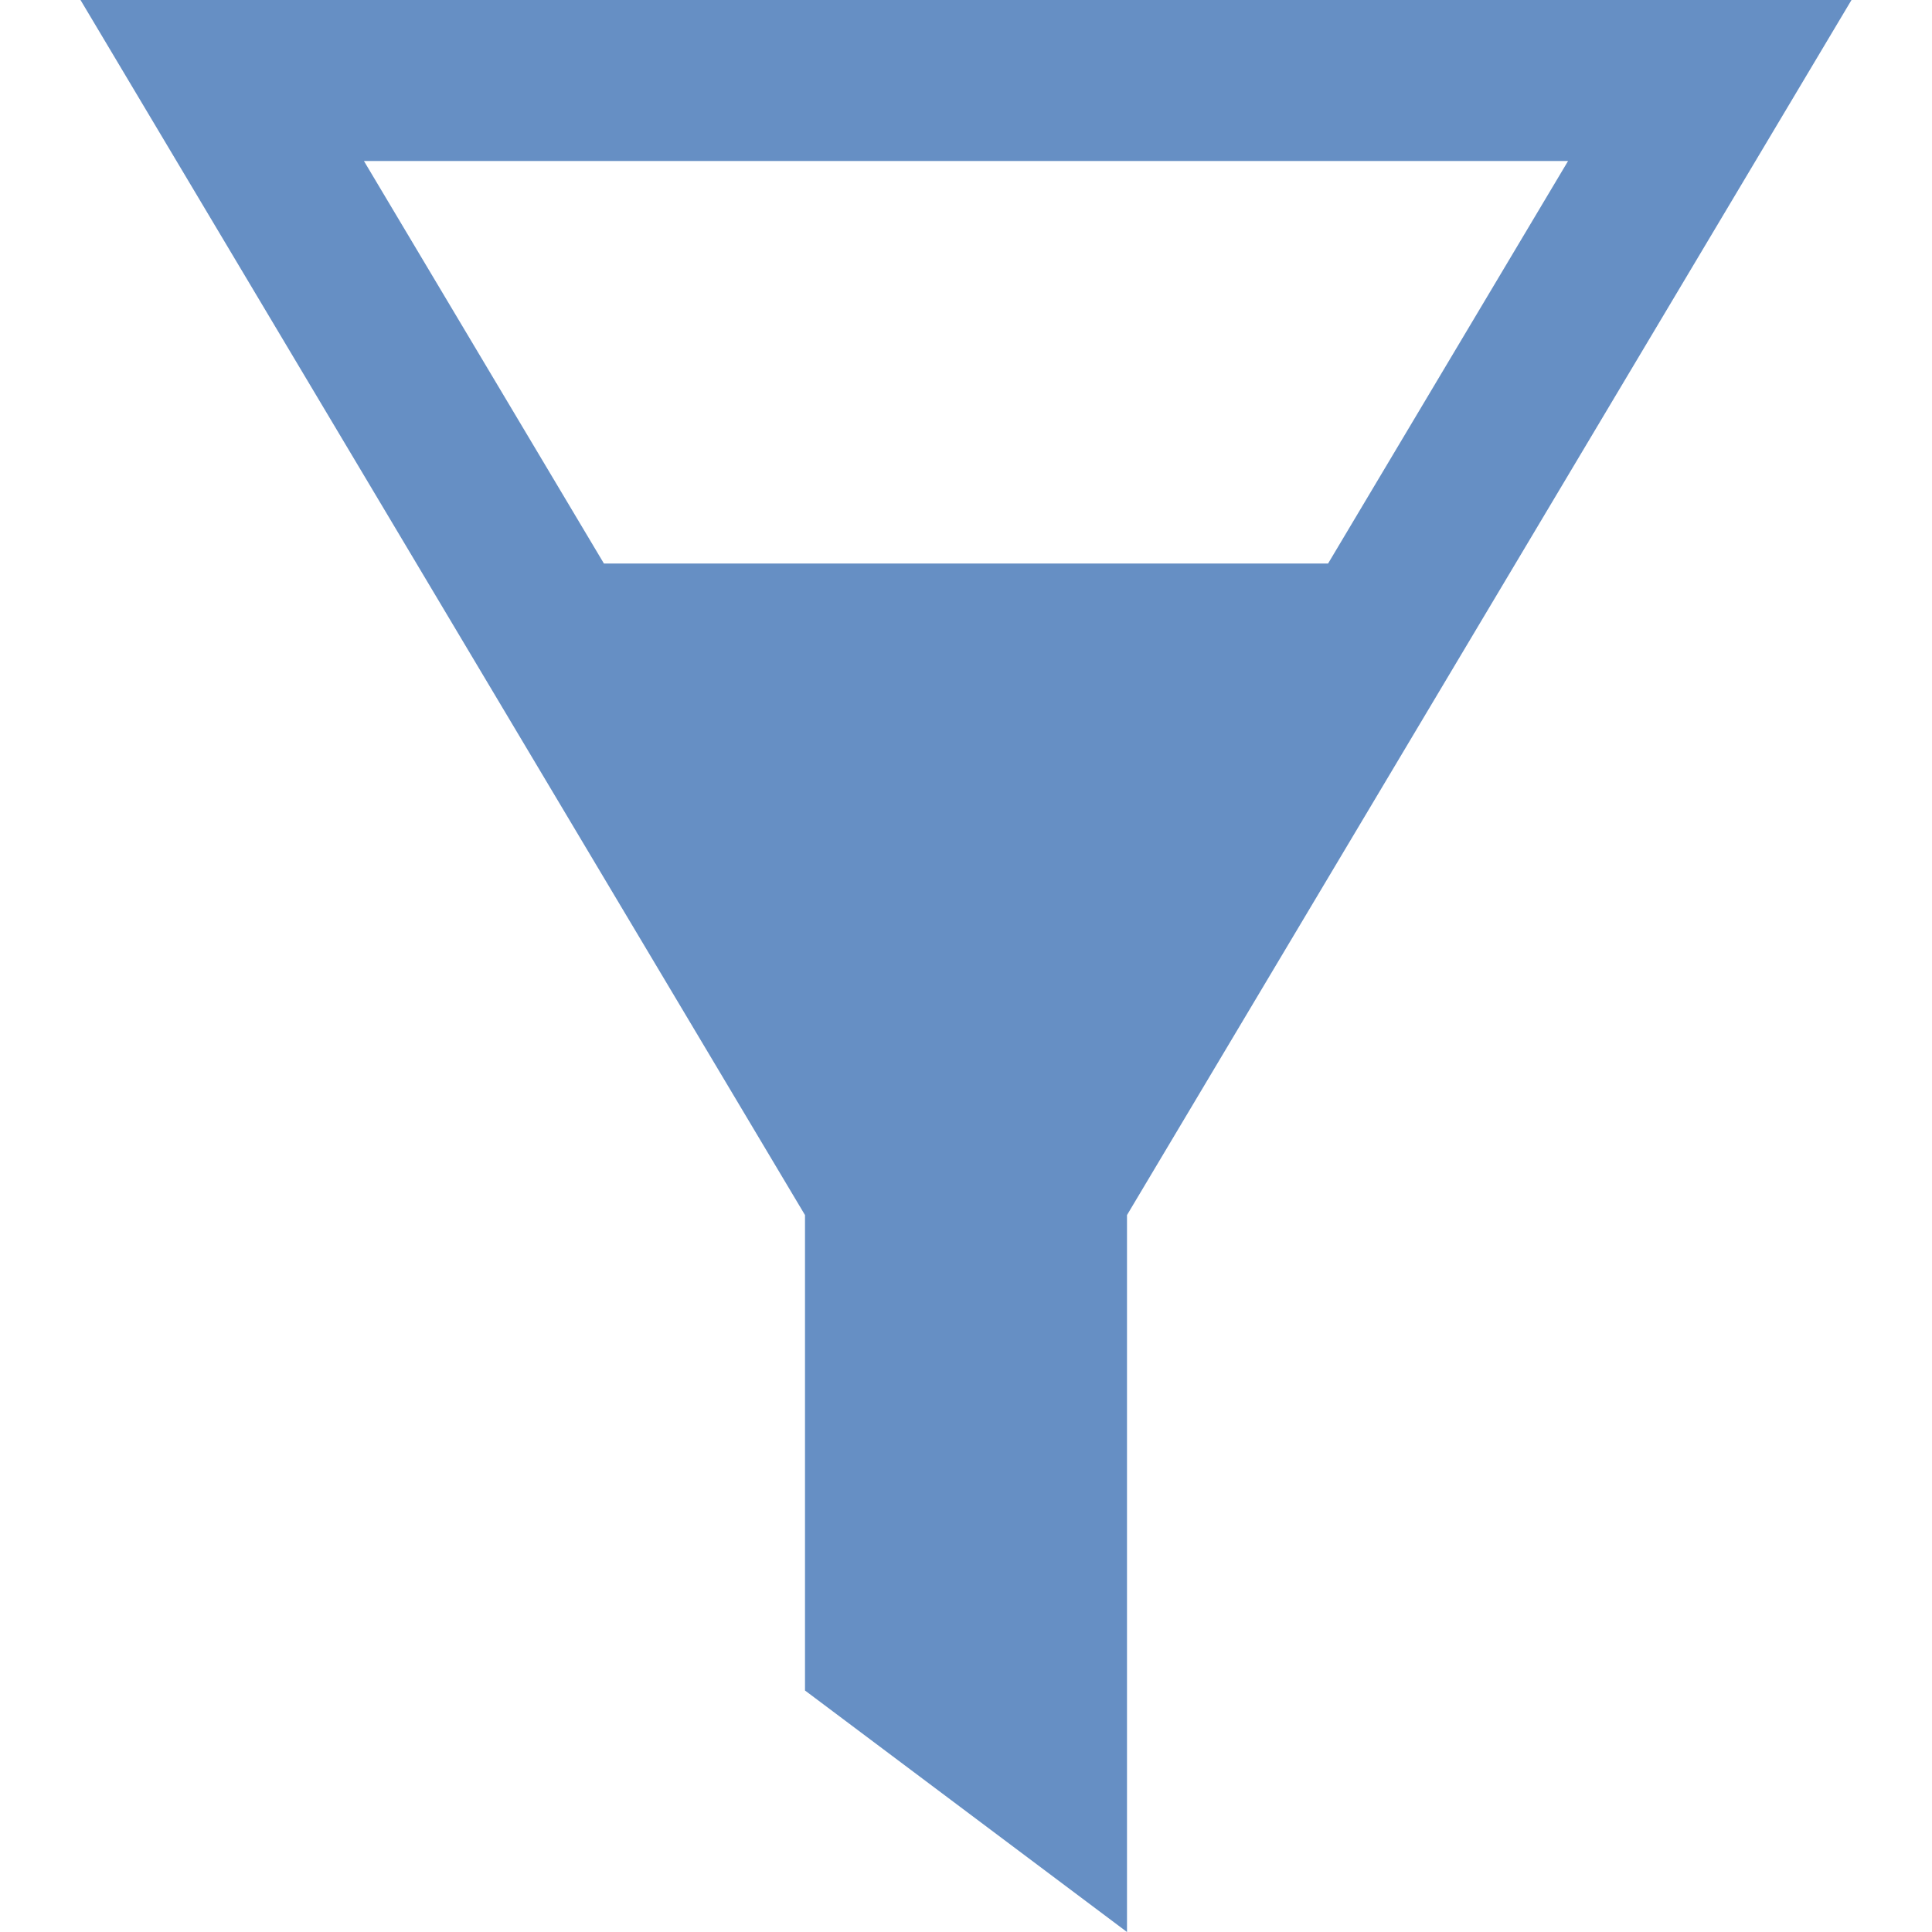
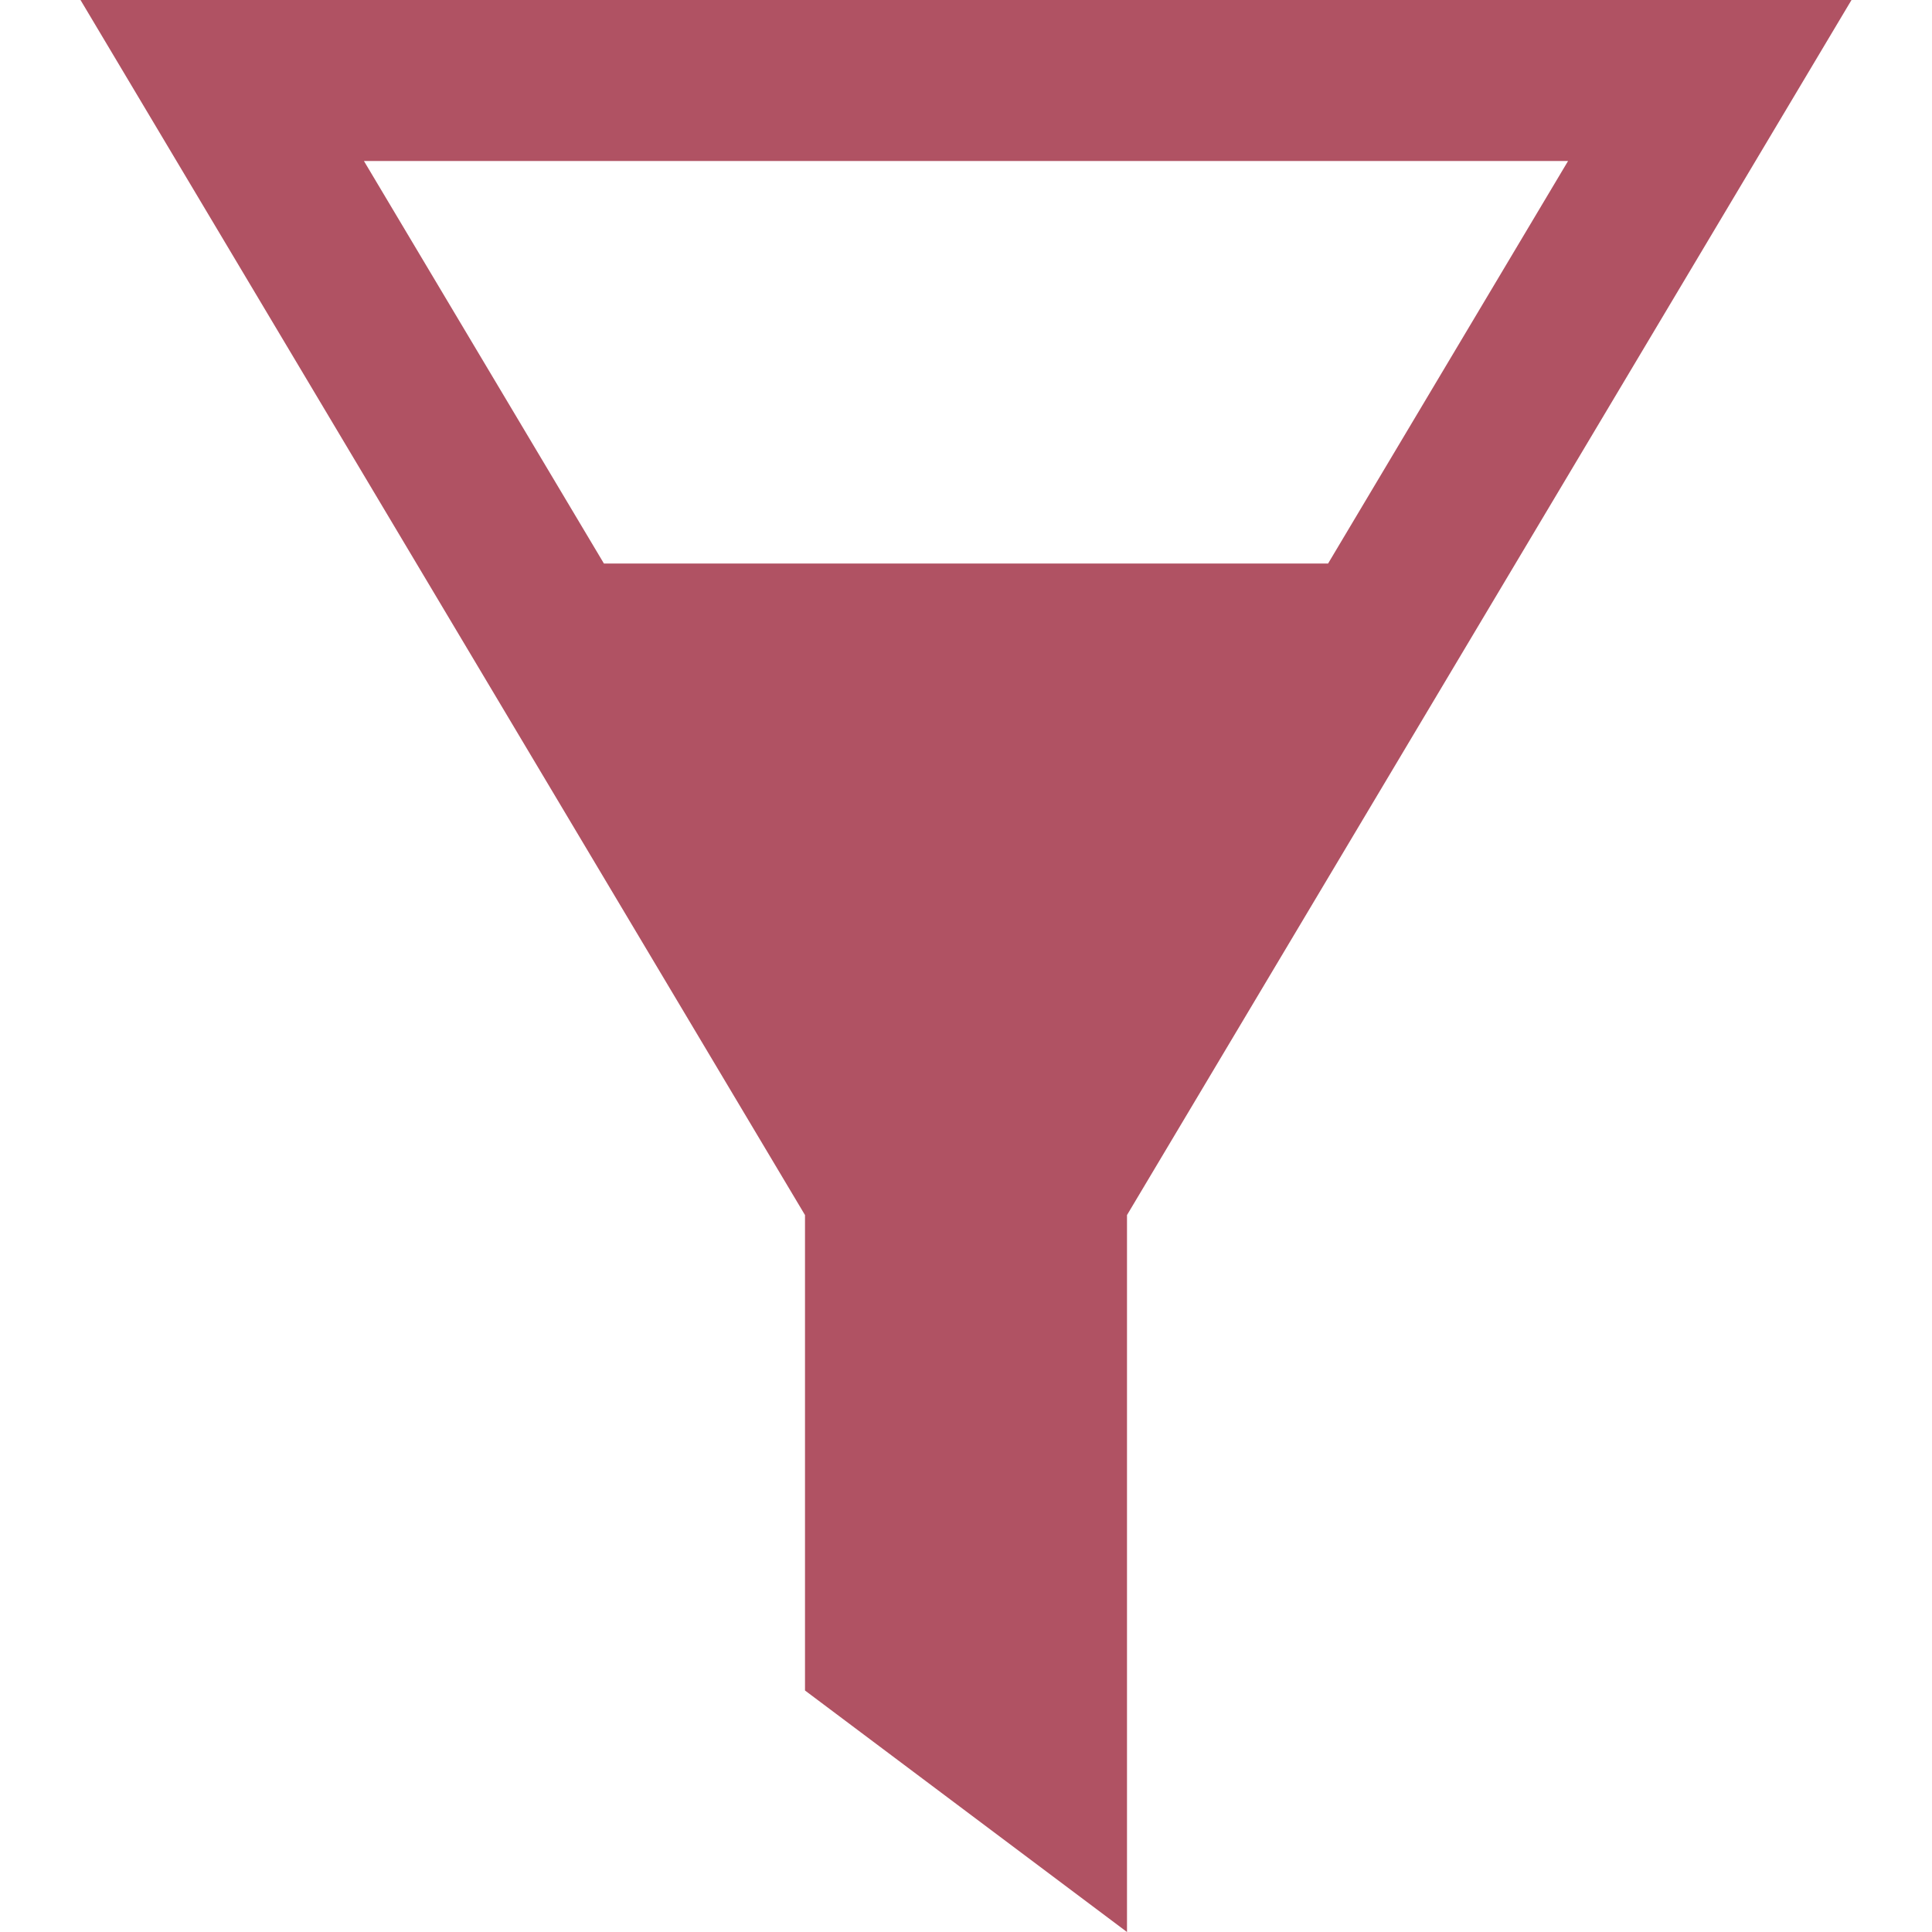
<svg xmlns="http://www.w3.org/2000/svg" id="svg2" height="24" width="24" version="1.1" viewBox="0 0 24 24">
-   <path id="path4" fill="#668fc4" d="m1 0l9 15.094v5.906l4 3v-8.906l9-15.094h-22zm18.479 2l-2.981 5h-8.996l-2.981-5h14.958z" />
+   <path id="path4" fill="#b05263" d="m1 0l9 15.094v5.906l4 3v-8.906l9-15.094h-22zm18.479 2l-2.981 5h-8.996l-2.981-5h14.958z" />
</svg>
